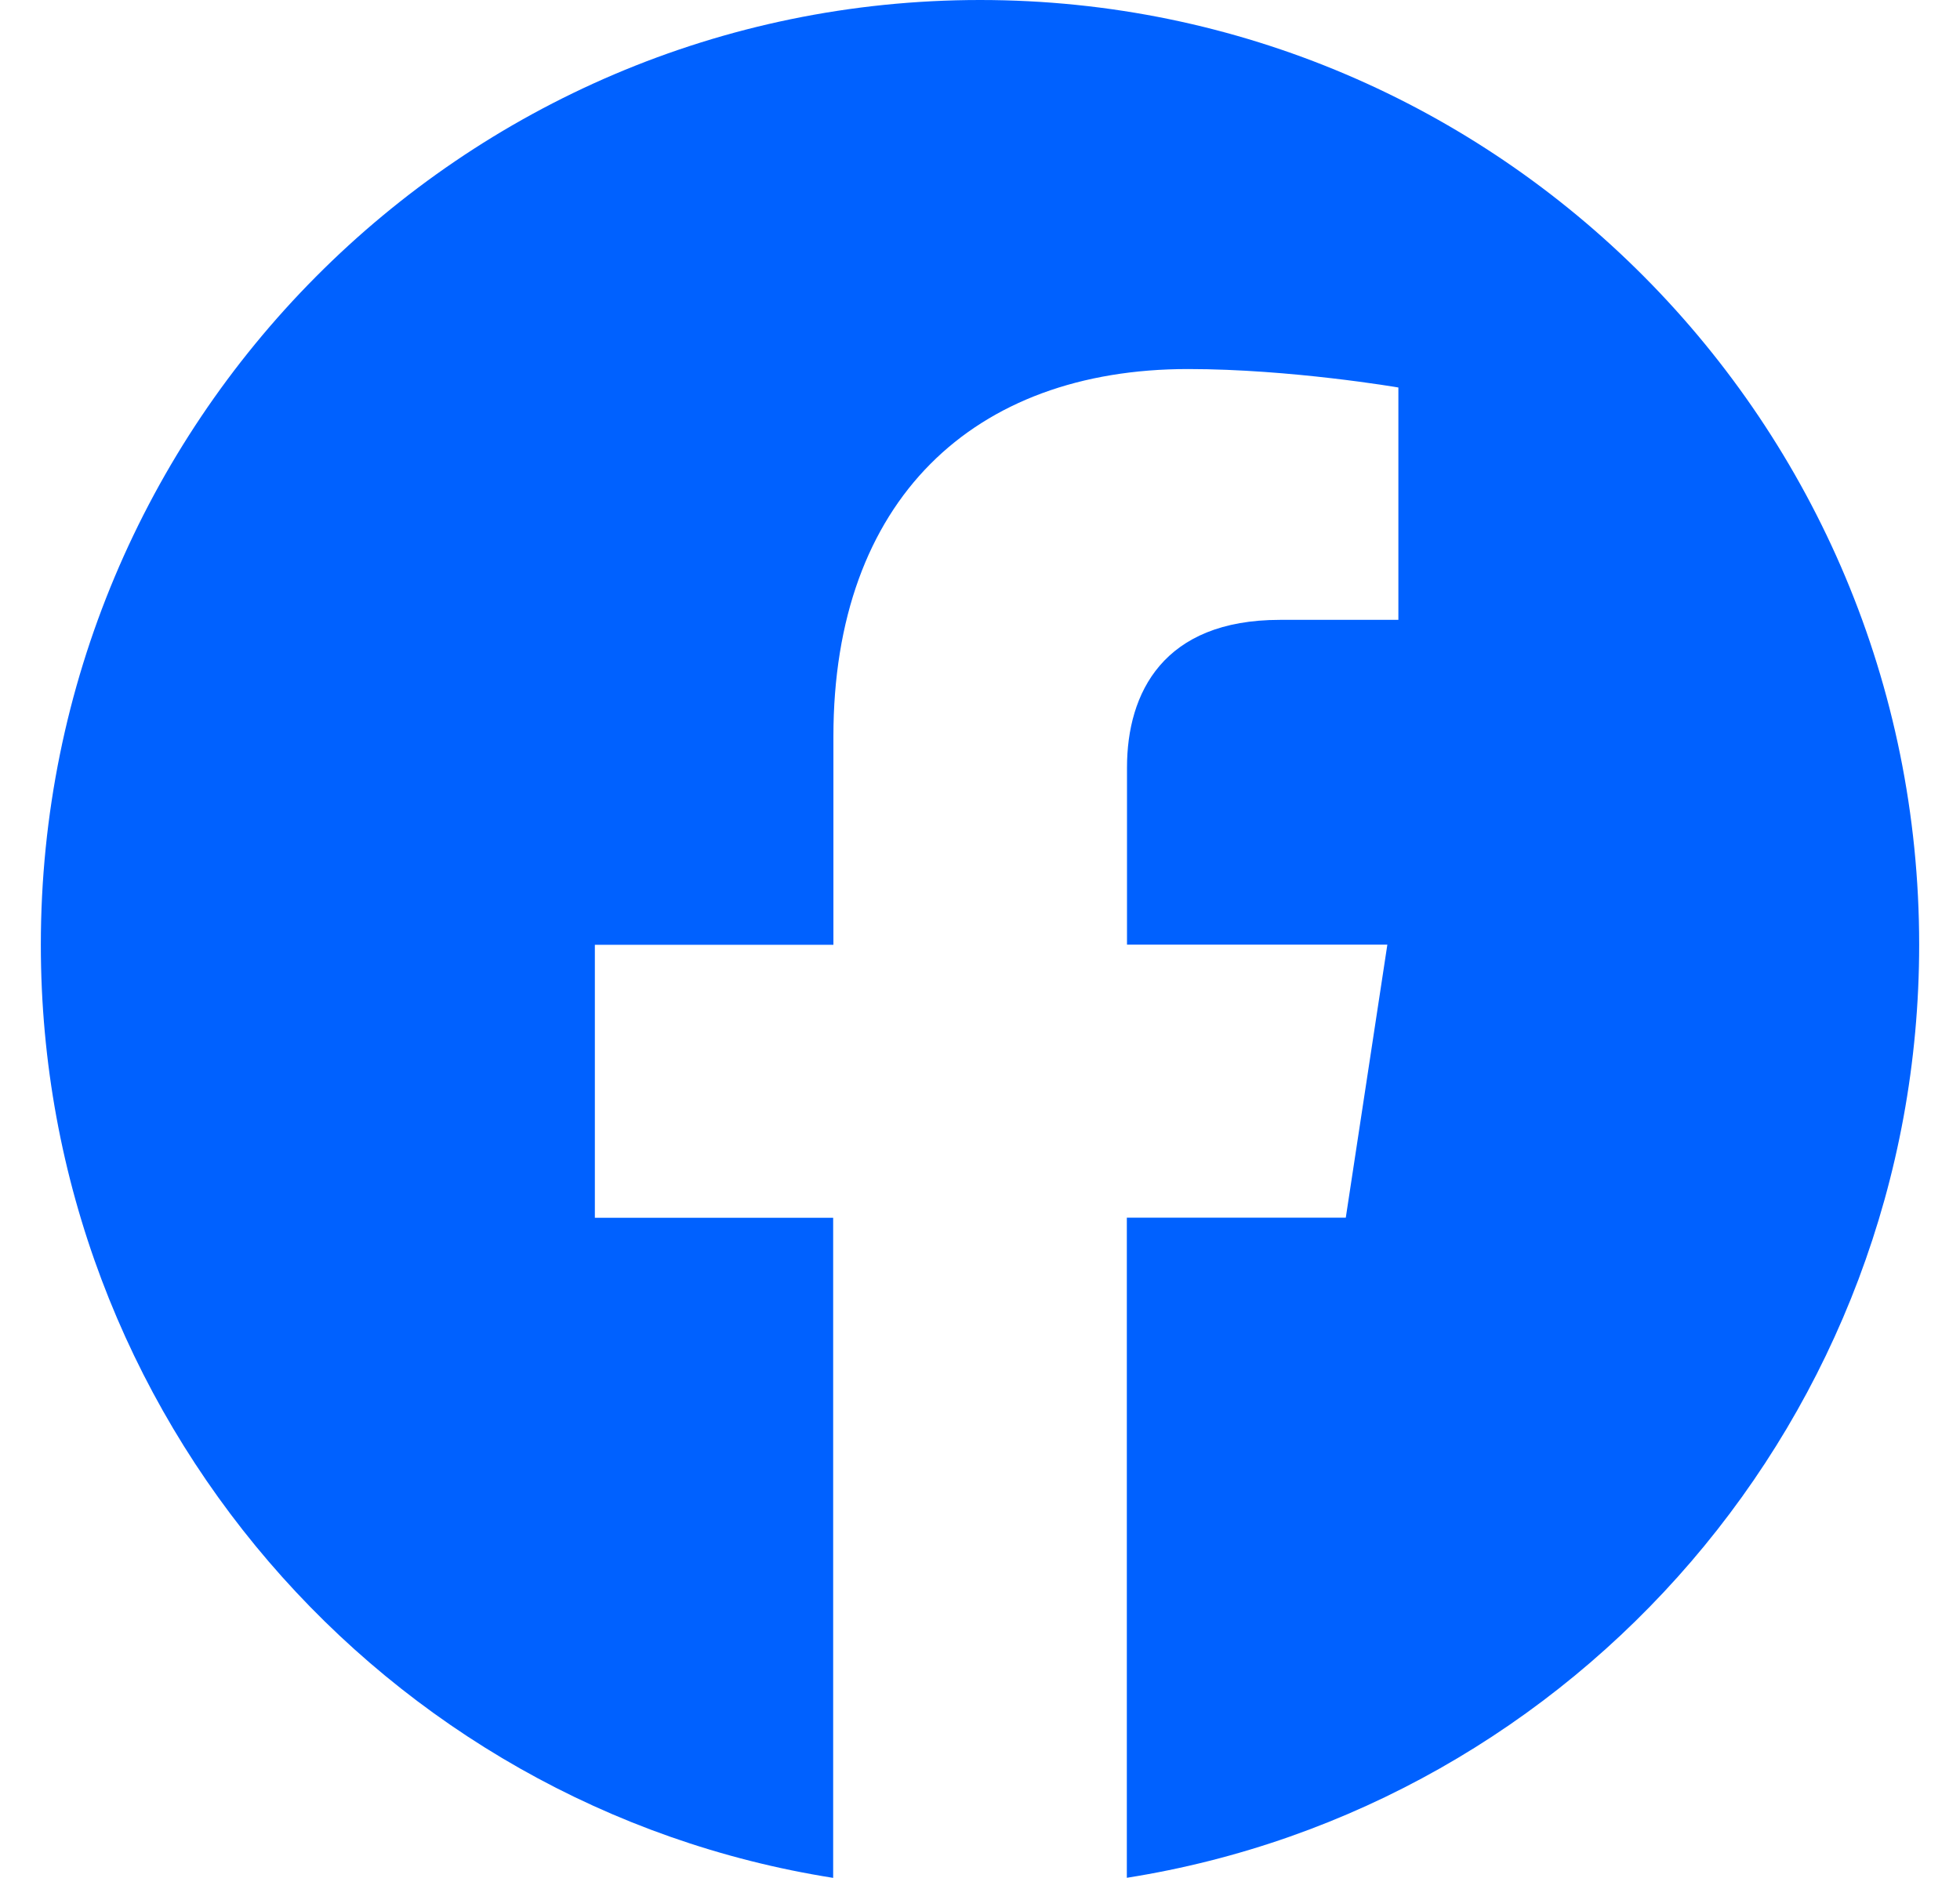
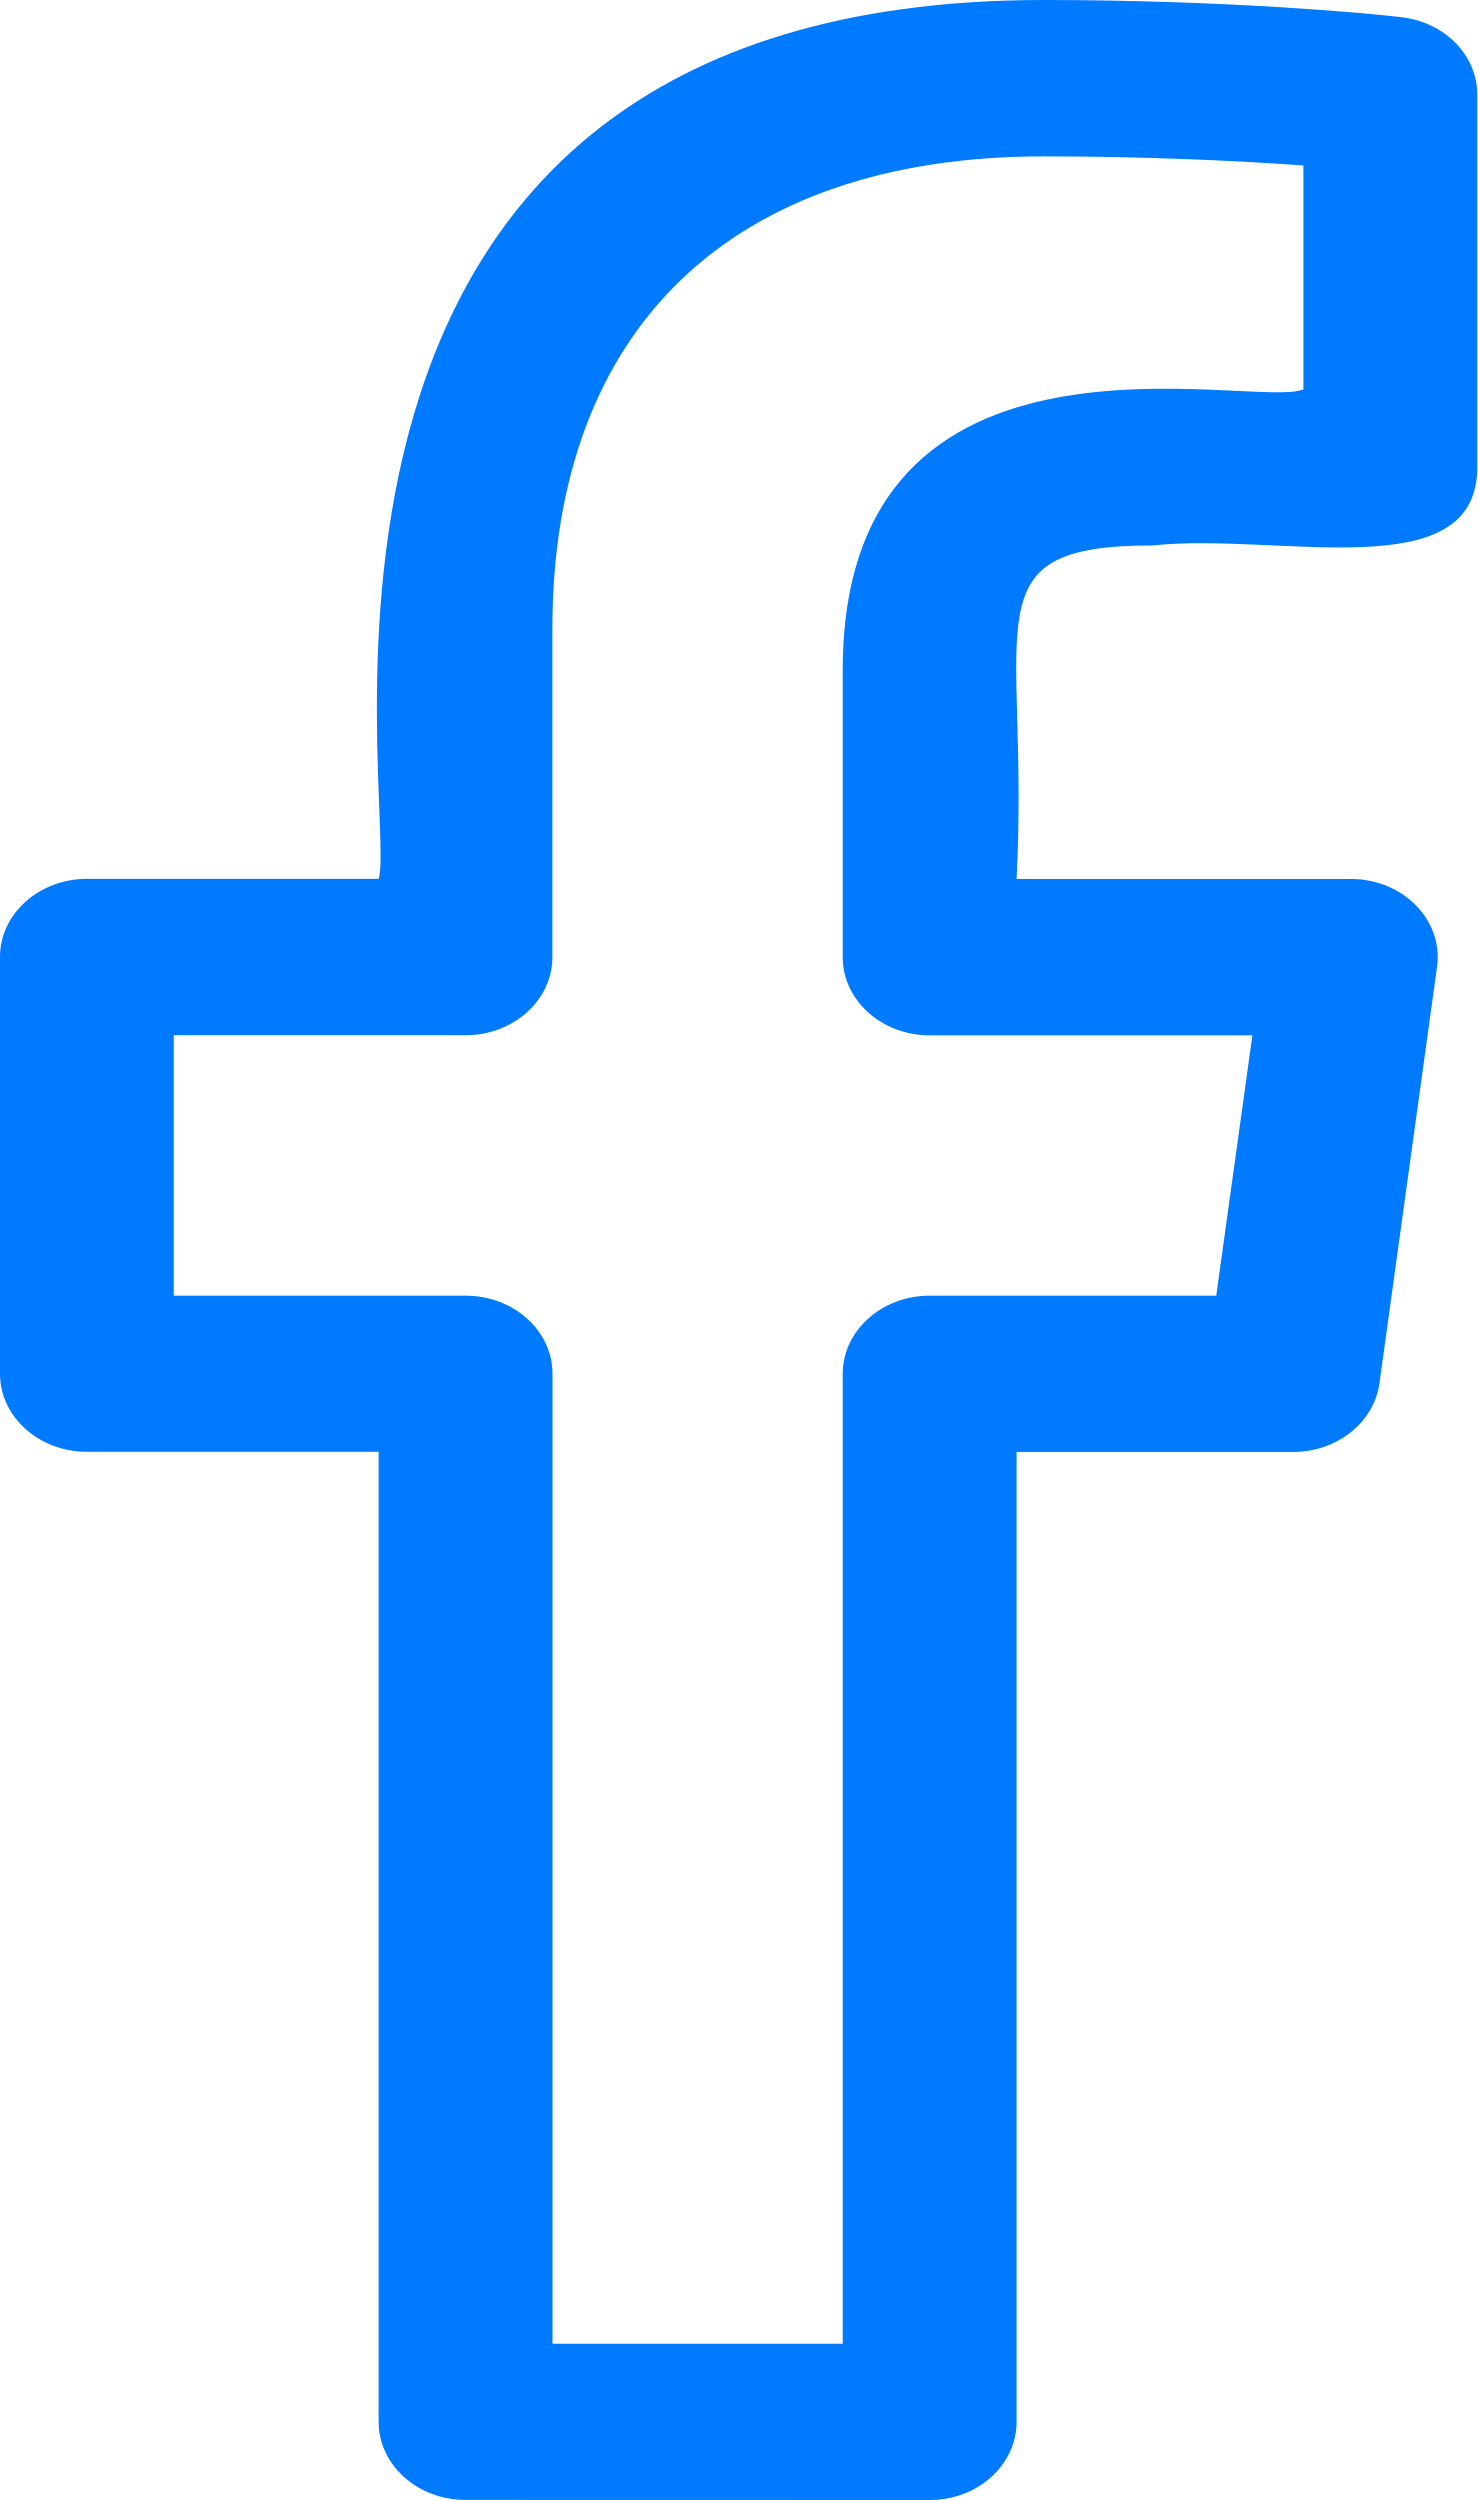
- <svg xmlns="http://www.w3.org/2000/svg" width="24" height="23" viewBox="0 0 24 23" fill="none">
-   <path fill-rule="evenodd" clip-rule="evenodd" d="M23.5 11.57C23.5 5.18 18.352 0 12.001 0C5.648 0.001 0.5 5.18 0.5 11.572C0.5 17.346 4.706 22.132 10.202 23V14.915H7.284V11.572H10.205V9.021C10.205 6.122 11.922 4.52 14.548 4.52C15.807 4.52 17.123 4.746 17.123 4.746V7.592H15.672C14.245 7.592 13.8 8.485 13.8 9.4V11.57H16.988L16.479 14.914H13.798V22.999C19.294 22.13 23.5 17.344 23.5 11.57Z" fill="#0061FF" />
+ <svg xmlns="http://www.w3.org/2000/svg" width="13" height="22" viewBox="0 0 13 22" fill="none">
+   <path d="M0.765 12.776H3.332V21.312C3.332 21.691 3.673 21.999 4.096 21.999L8.182 22C8.605 22 8.946 21.691 8.946 21.312V12.777H11.38C11.765 12.777 12.091 12.518 12.139 12.174L12.646 8.508C12.703 8.099 12.348 7.735 11.888 7.735H8.946C9.062 5.47 8.503 4.8 10.141 4.8C11.251 4.681 13 5.186 13 4.112V0.833C13 0.489 12.718 0.199 12.339 0.152C12.019 0.113 10.754 0 9.185 0C2.038 0 3.509 7.124 3.333 7.734H0.765C0.343 7.734 0 8.042 0 8.421V12.088C0 12.468 0.343 12.776 0.765 12.776ZM1.529 9.11H4.096C4.519 9.11 4.861 8.802 4.861 8.422V5.534C4.861 2.891 6.436 1.376 9.184 1.376C10.079 1.376 10.903 1.415 11.47 1.456V3.426C11.06 3.614 7.416 2.615 7.416 5.898V8.423C7.416 8.803 7.759 9.111 8.181 9.111H11.021L10.703 11.402H8.181C7.759 11.402 7.416 11.71 7.416 12.09V20.625H4.862V12.089C4.862 11.71 4.52 11.402 4.097 11.402H1.529V9.11Z" fill="#007AFF" />
</svg>
